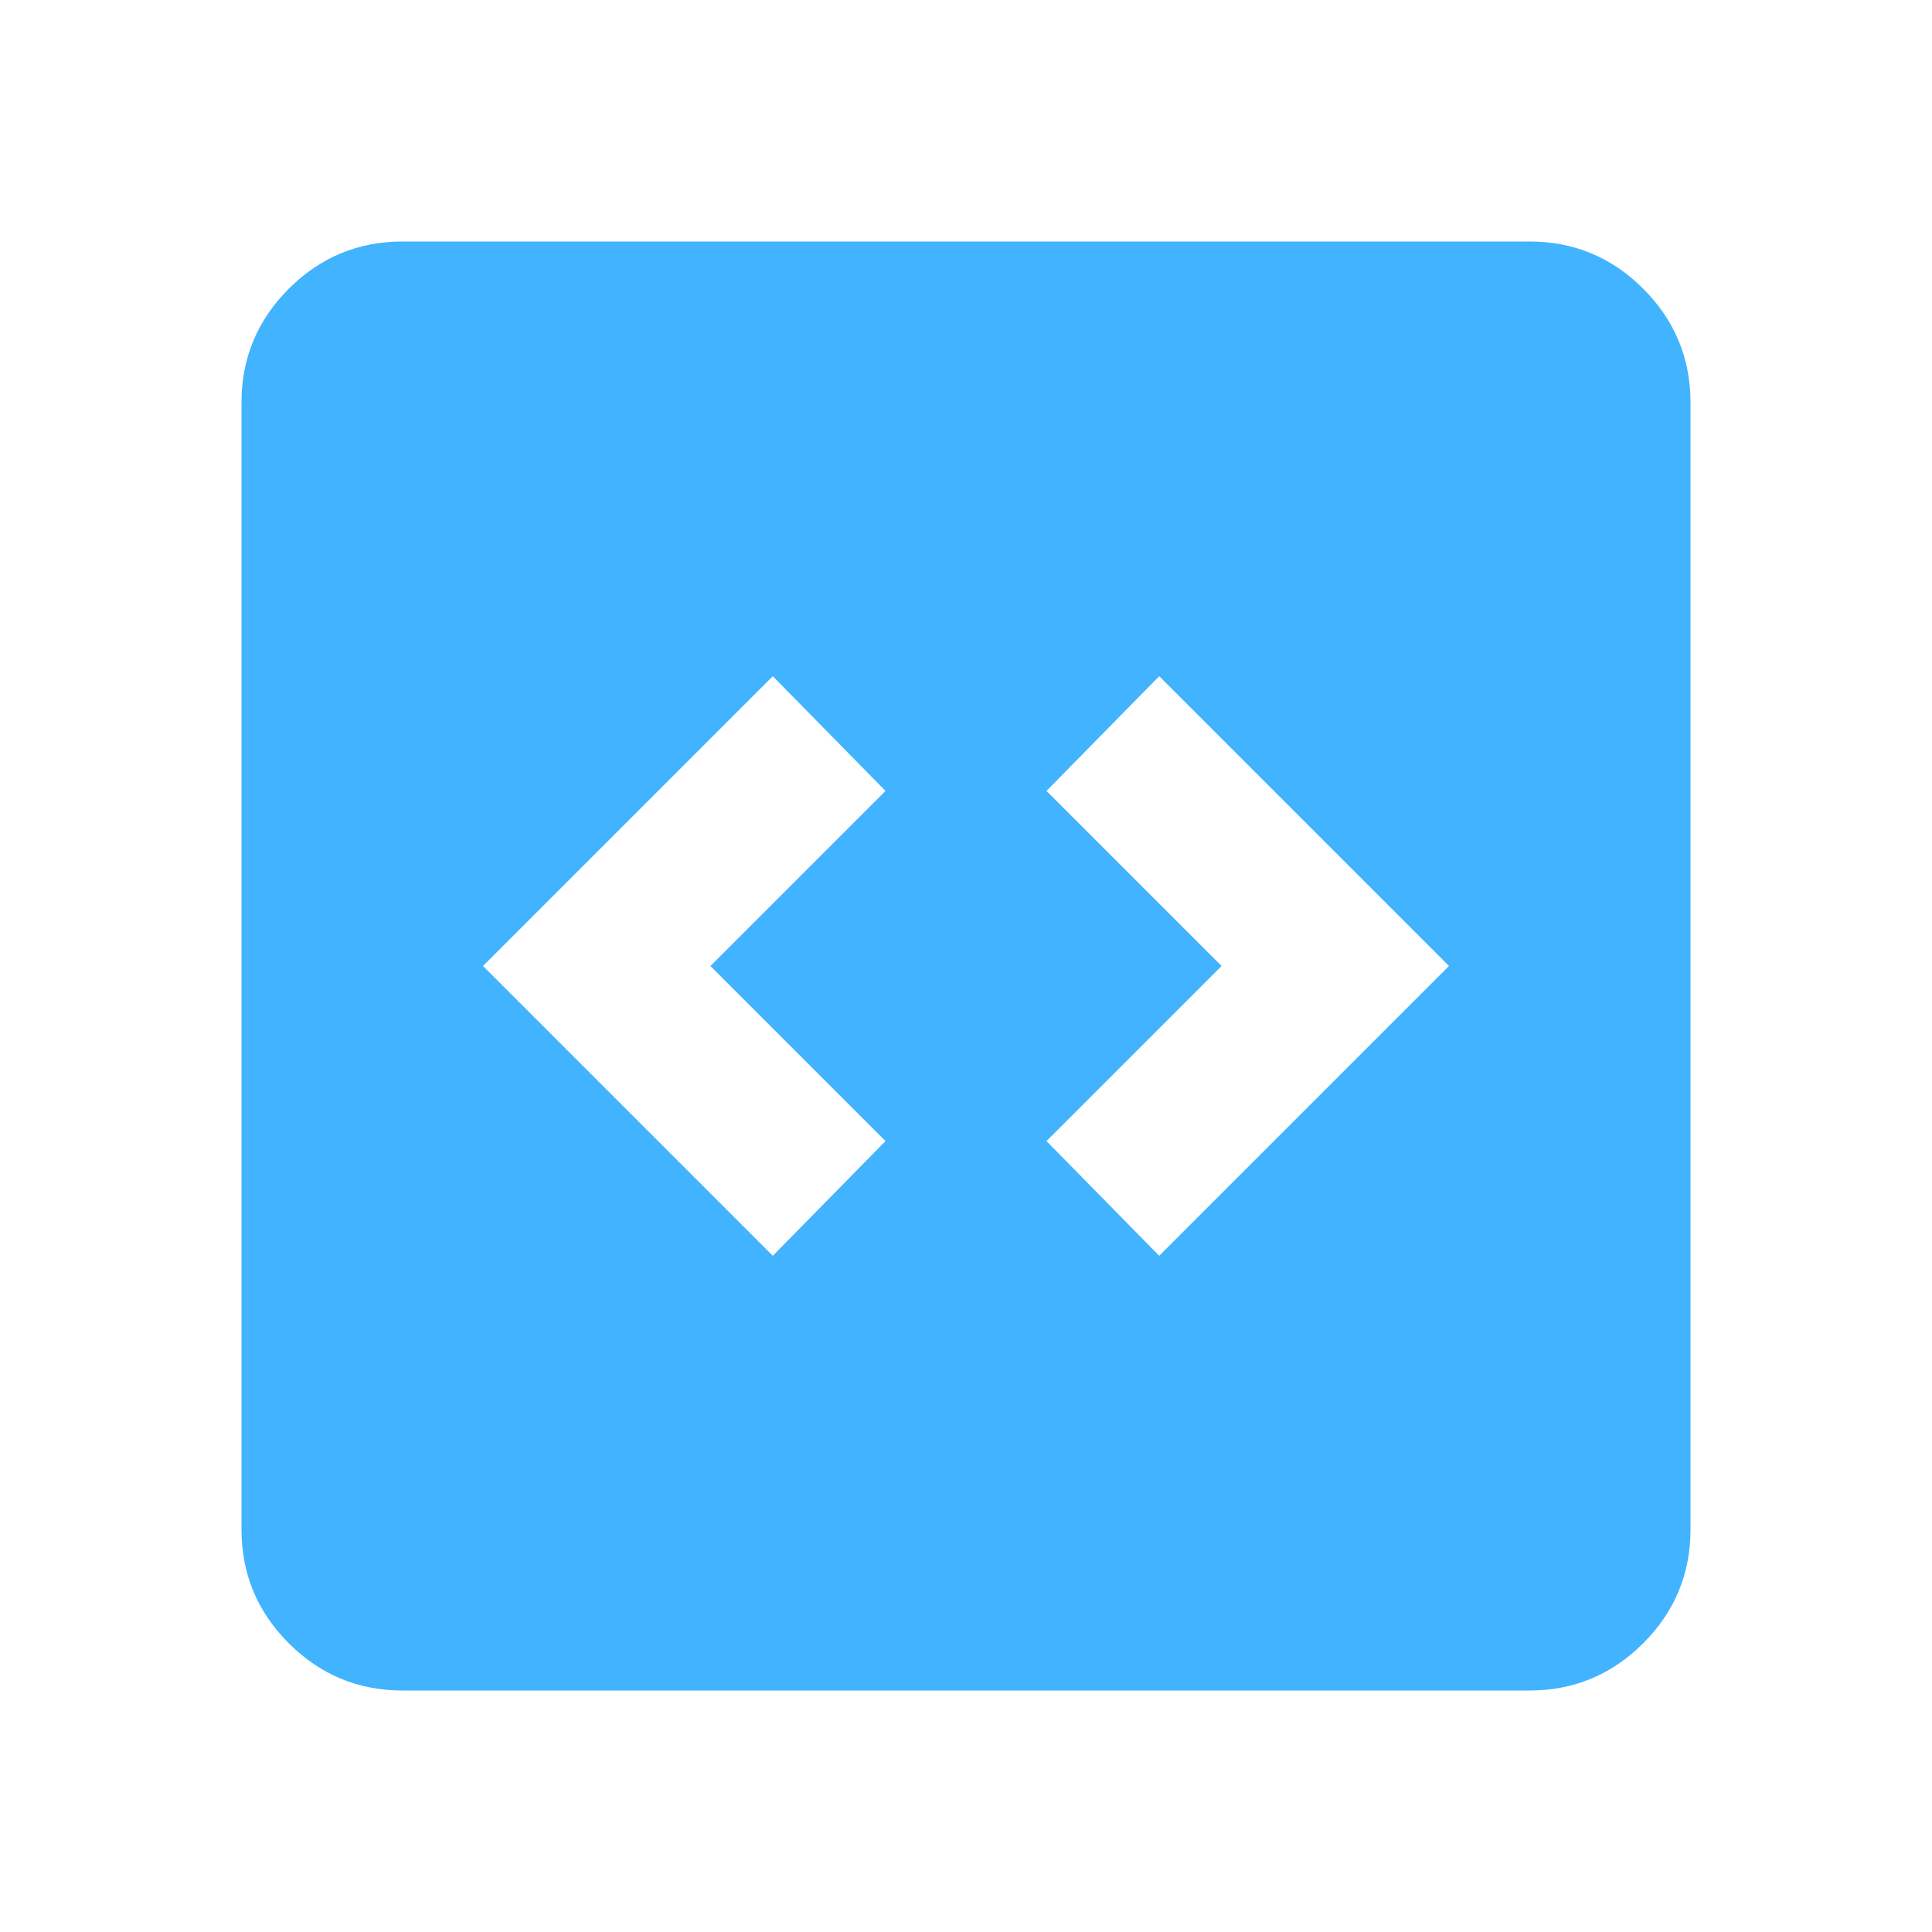
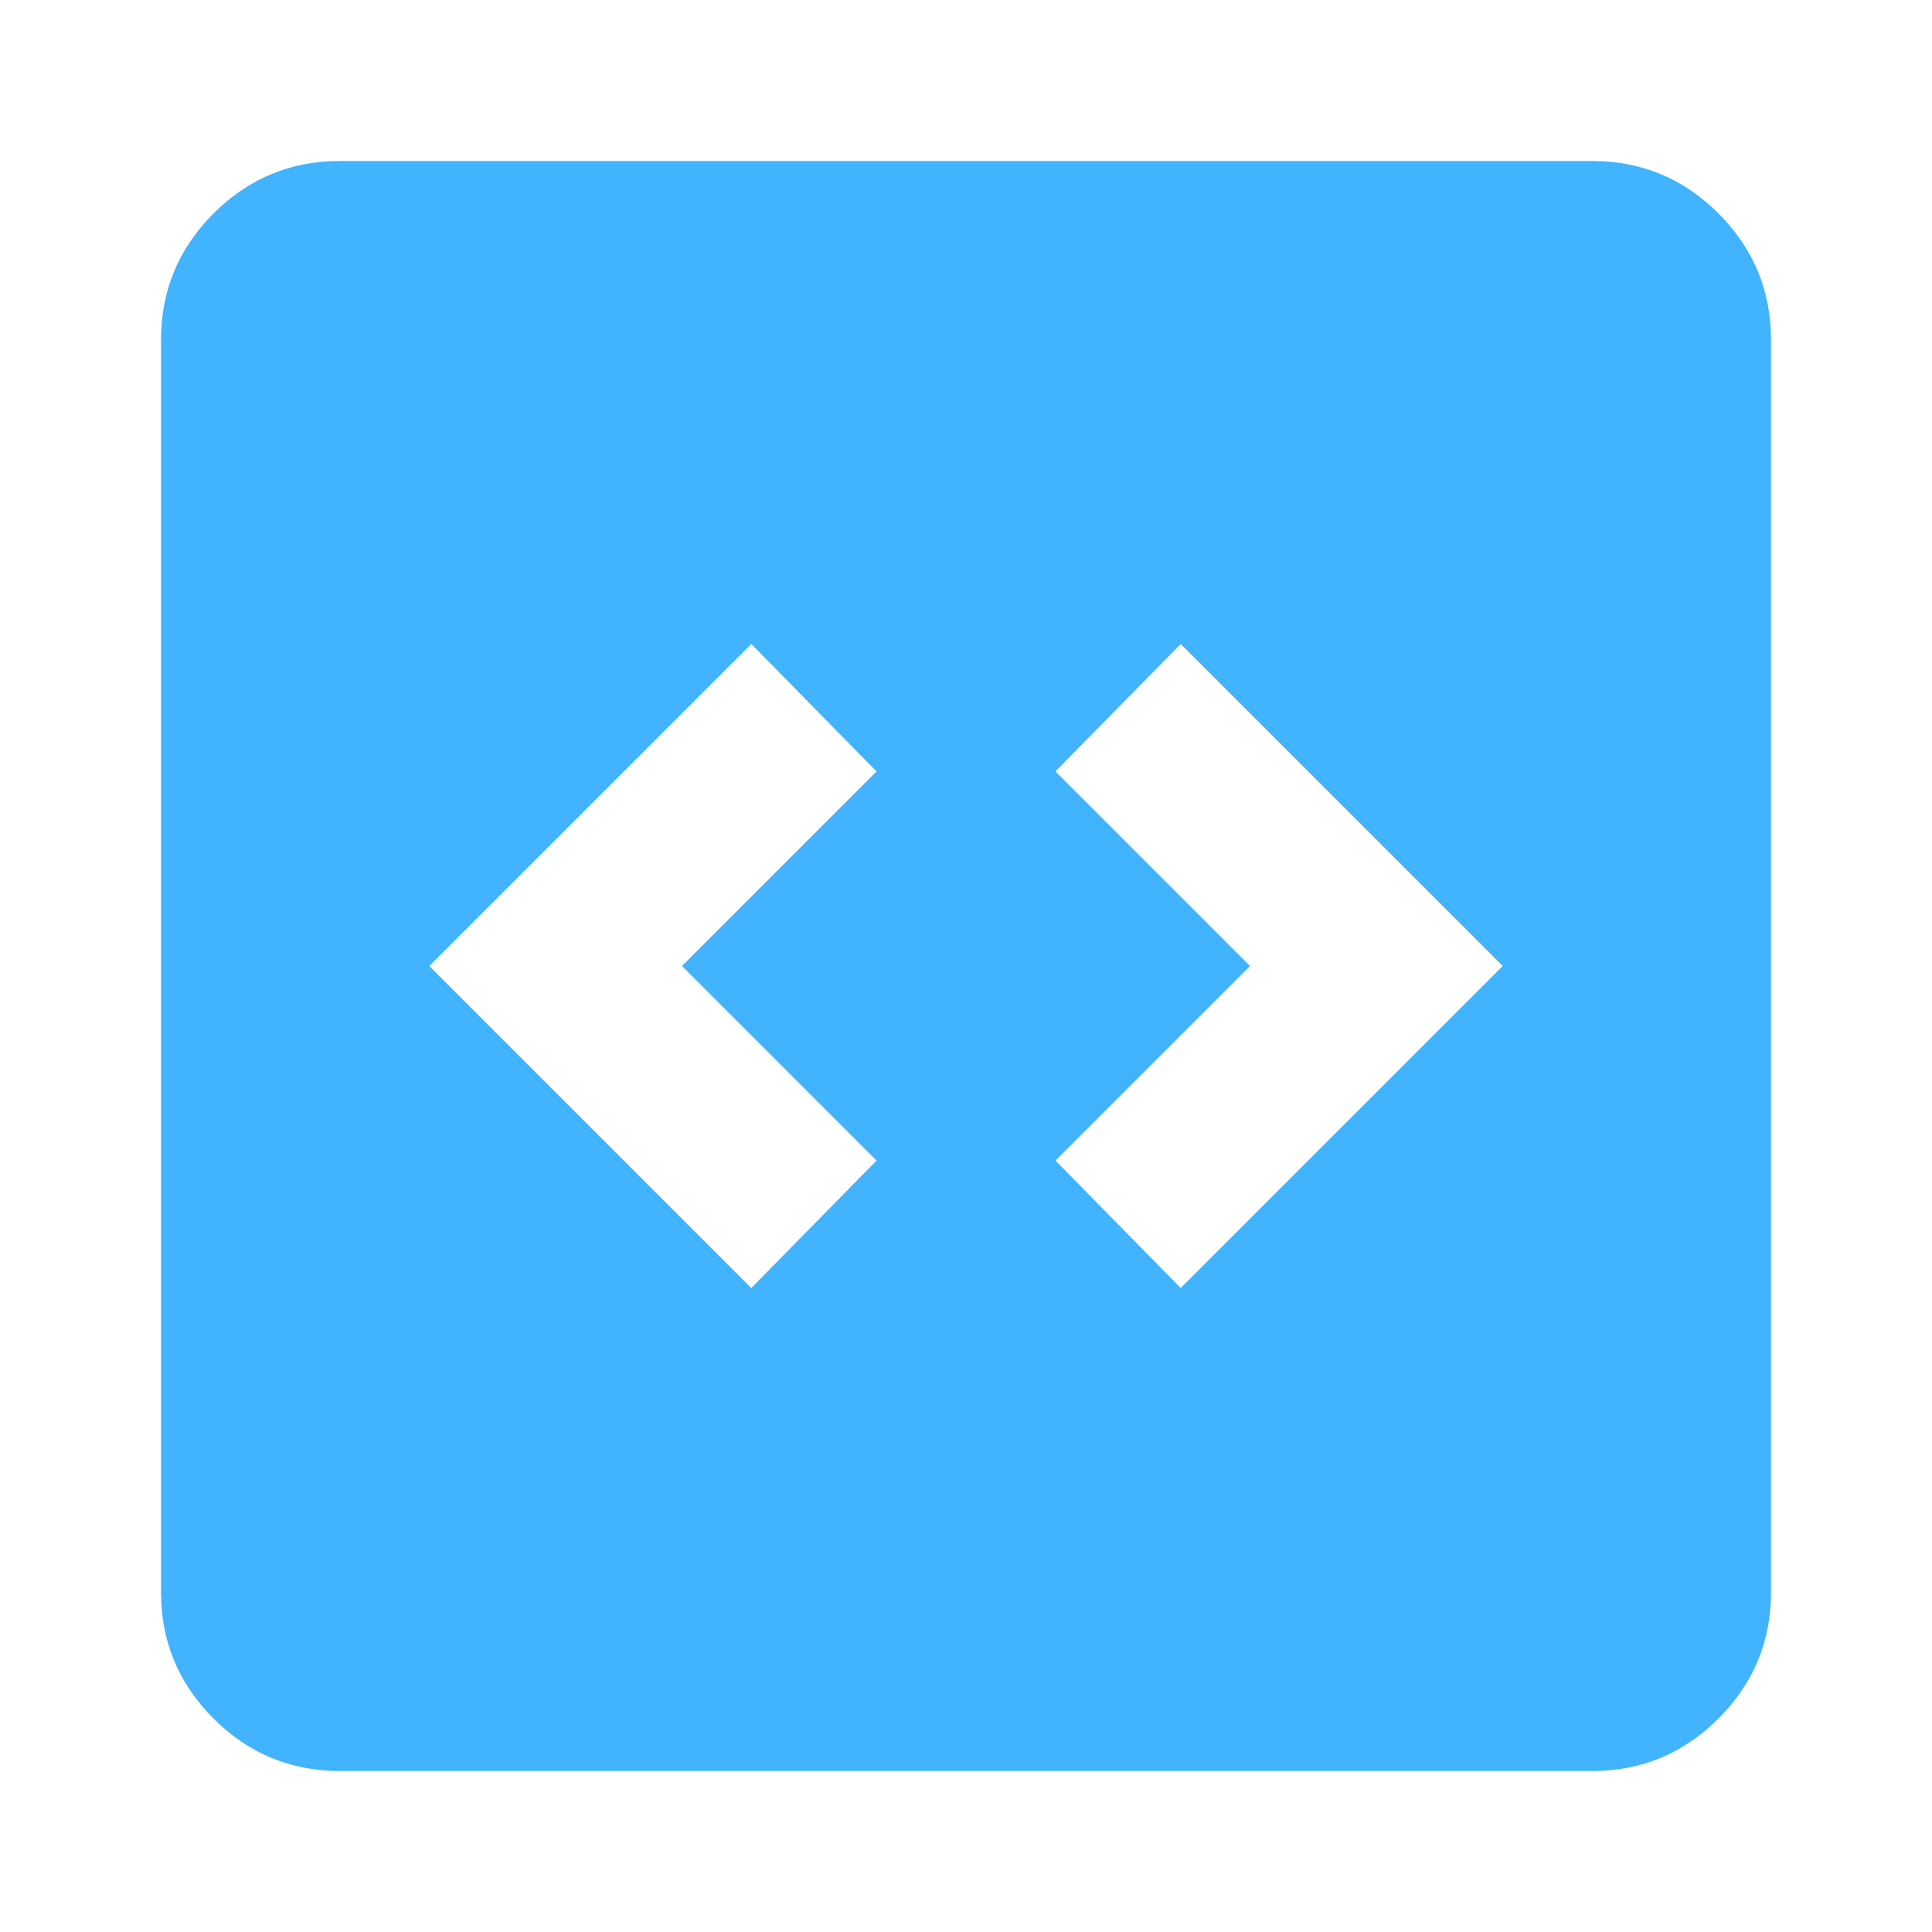
<svg xmlns="http://www.w3.org/2000/svg" width="24" height="24" viewBox="0 0 24 24" fill="none">
-   <path d="M9.6 15.6L11 14.175L8.825 12L11 9.825L9.6 8.4L6 12L9.6 15.6ZM14.4 15.6L18 12L14.4 8.4L13 9.825L15.175 12L13 14.175L14.4 15.6ZM5 21C4.45 21 3.979 20.804 3.587 20.413C3.196 20.021 3 19.55 3 19V5C3 4.45 3.196 3.979 3.587 3.587C3.979 3.196 4.45 3 5 3H19C19.55 3 20.021 3.196 20.413 3.587C20.804 3.979 21 4.45 21 5V19C21 19.55 20.804 20.021 20.413 20.413C20.021 20.804 19.55 21 19 21H5Z" fill="#41B3FF" />
+   <path d="M9.333 16L10.889 14.417L8.472 12L10.889 9.583L9.333 8L5.333 12L9.333 16ZM14.667 16L18.667 12L14.667 8L13.111 9.583L15.528 12L13.111 14.417L14.667 16ZM4.222 22C3.611 22 3.088 21.783 2.652 21.348C2.217 20.912 2 20.389 2 19.778V4.222C2 3.611 2.217 3.088 2.652 2.652C3.088 2.217 3.611 2 4.222 2H19.778C20.389 2 20.912 2.217 21.348 2.652C21.783 3.088 22 3.611 22 4.222V19.778C22 20.389 21.783 20.912 21.348 21.348C20.912 21.783 20.389 22 19.778 22H4.222Z" fill="#41B3FF" />
</svg>
